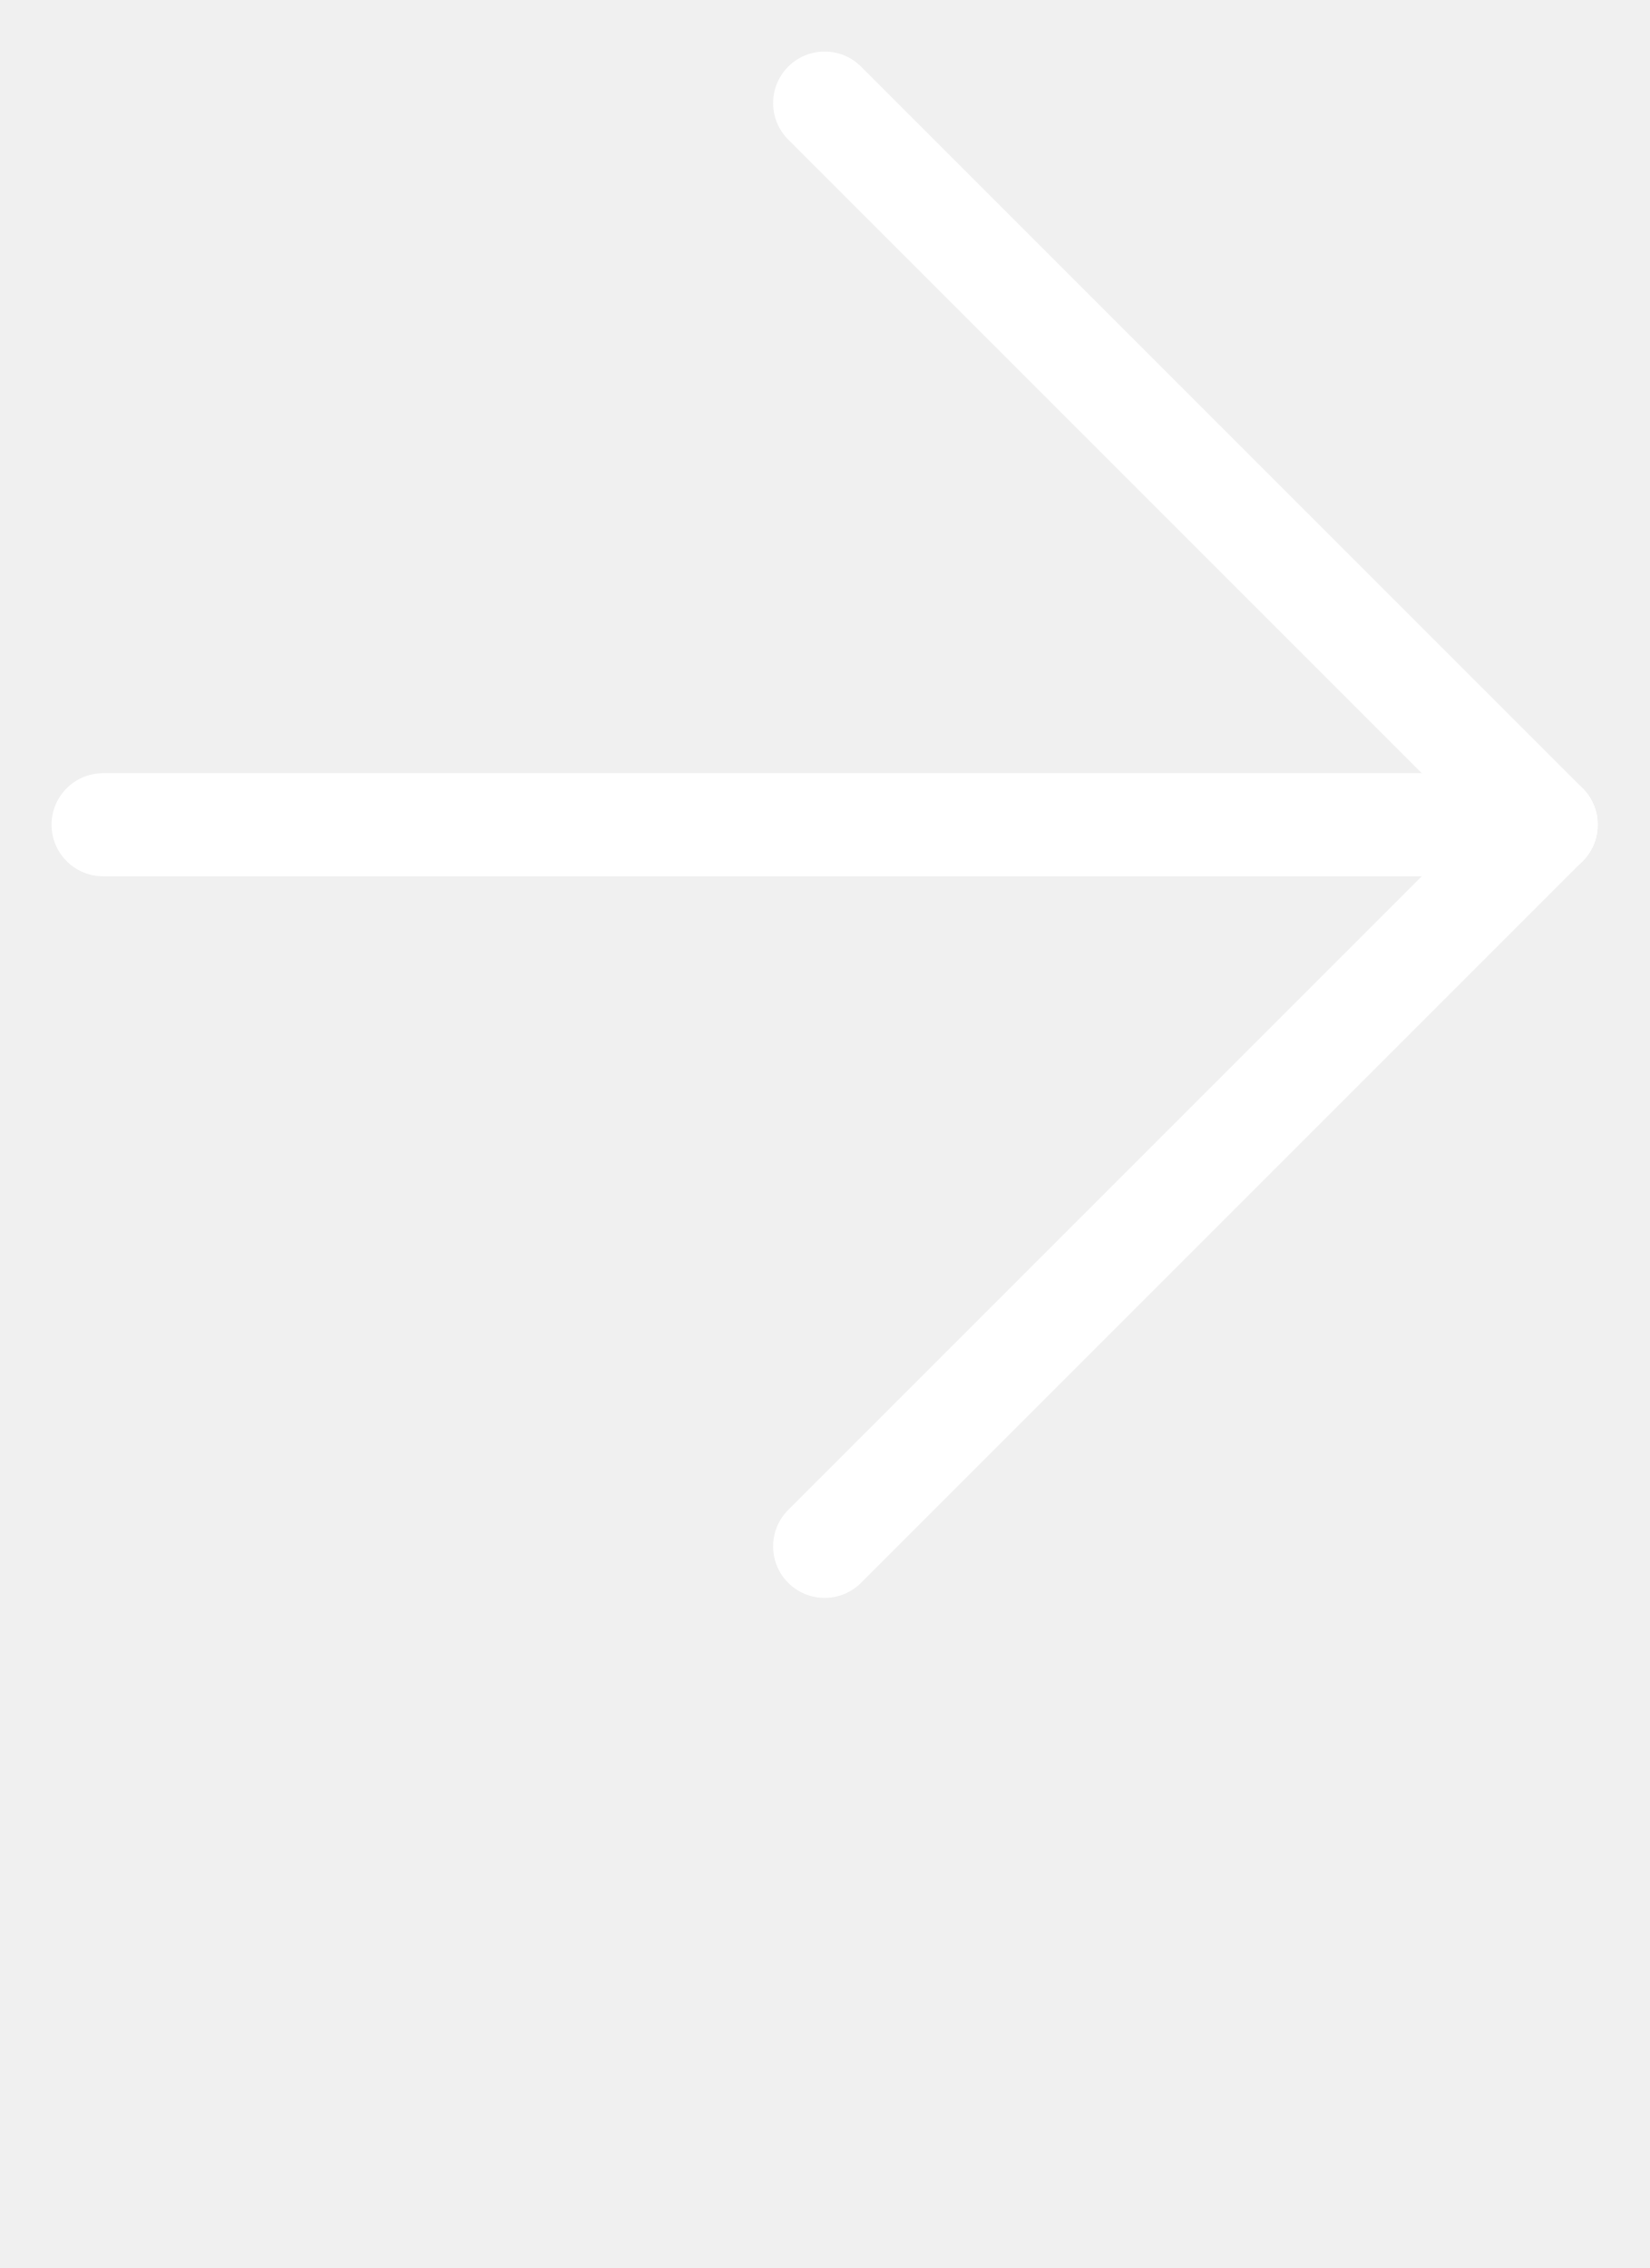
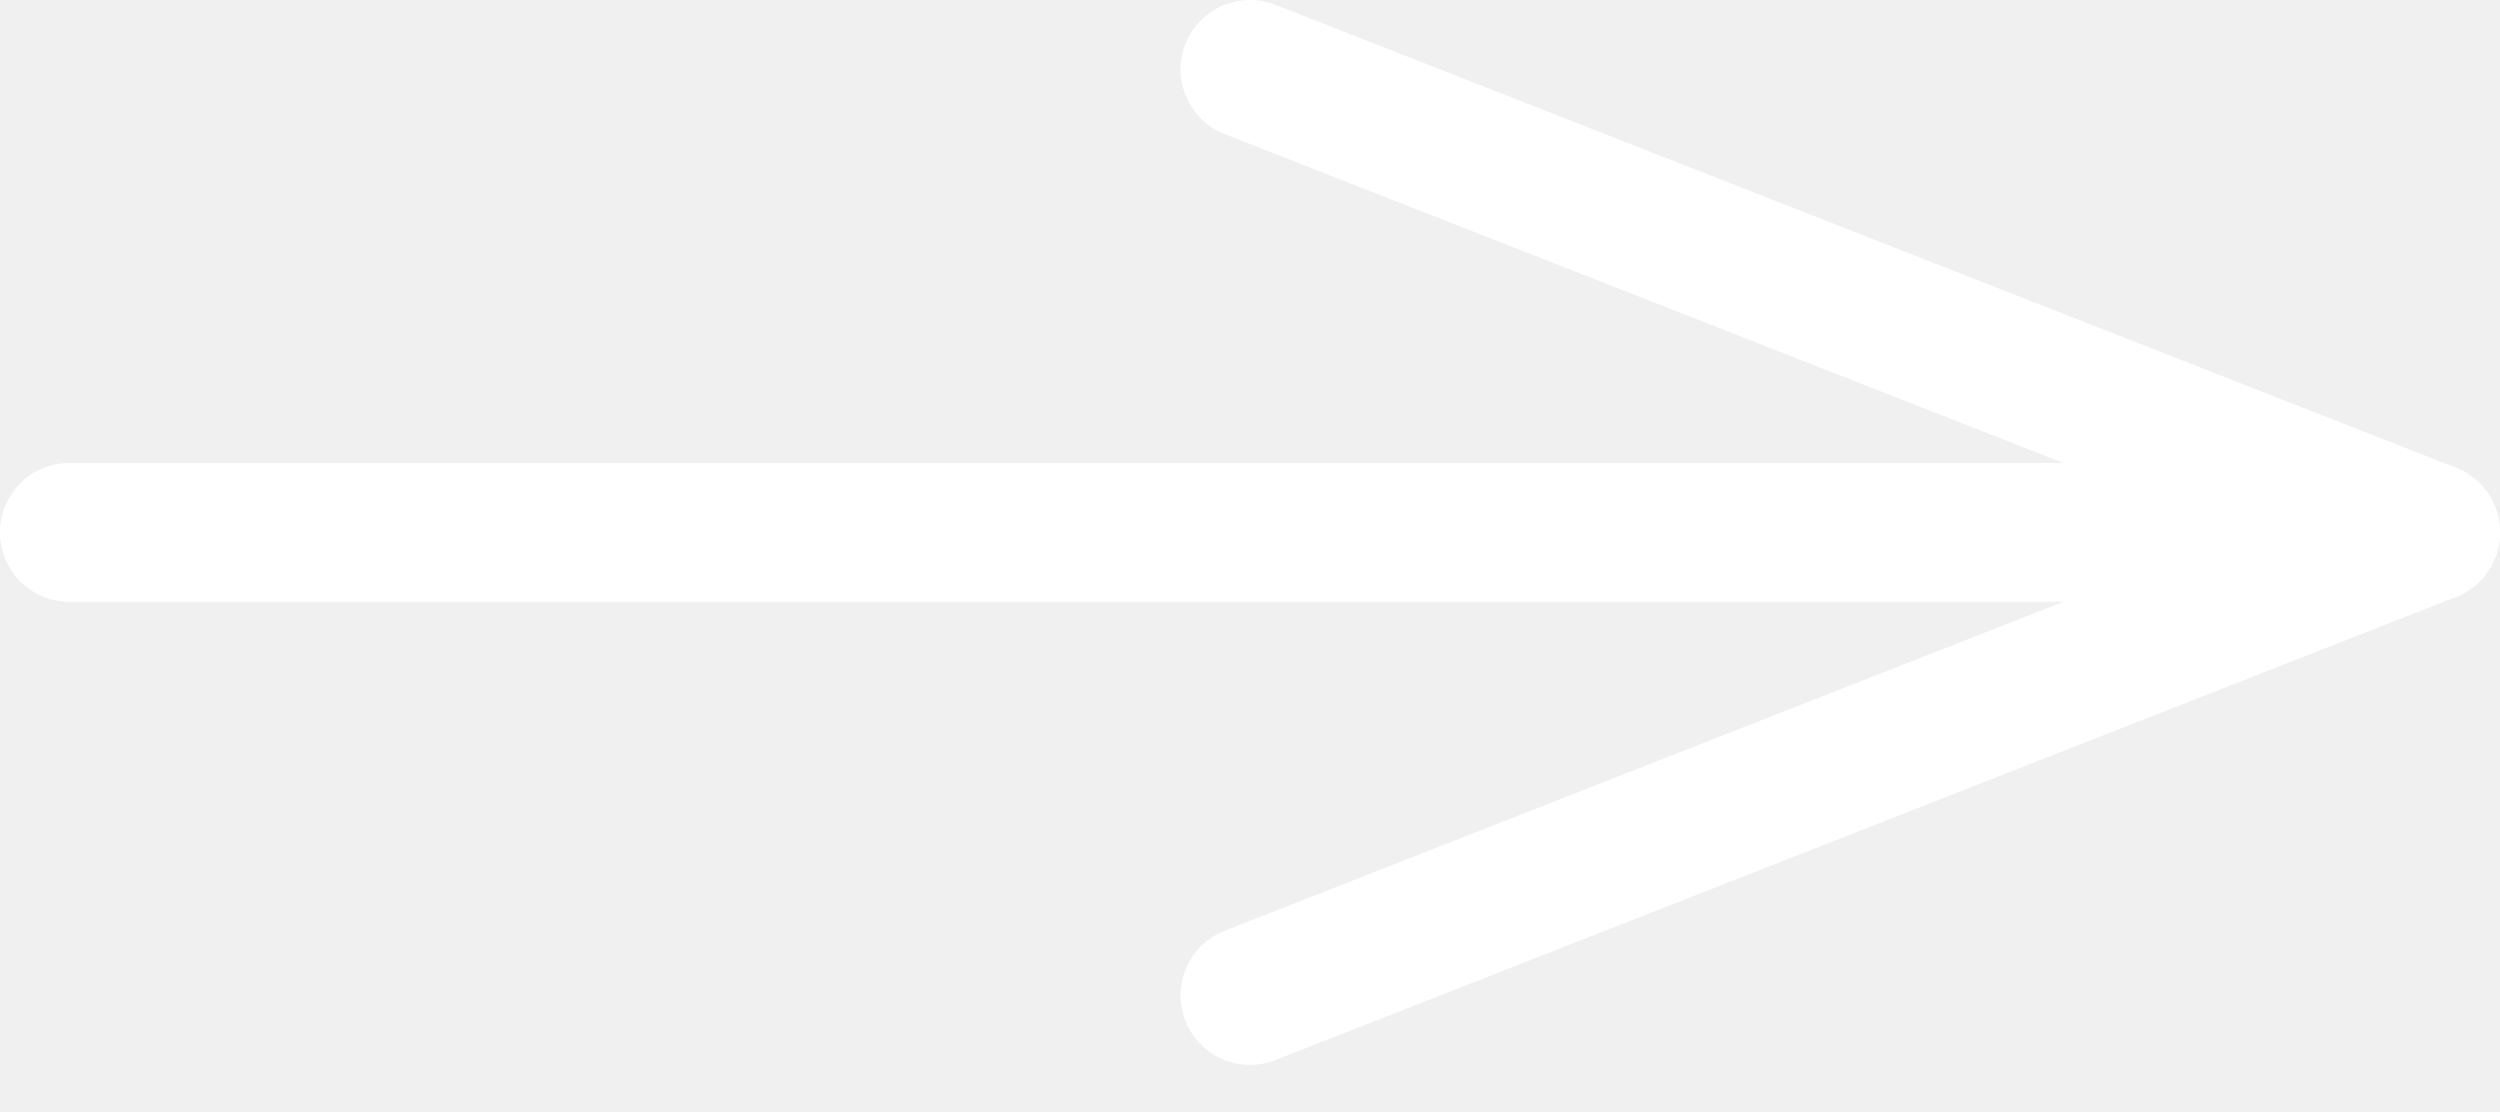
- <svg xmlns="http://www.w3.org/2000/svg" width="16" height="22" viewBox="0 0 16 22" fill="none">
-   <path d="M1 8H15" stroke="white" stroke-linecap="round" stroke-linejoin="round" />
-   <path d="M8 1L15 8L8 15" stroke="white" stroke-linecap="round" stroke-linejoin="round" />
+ <svg xmlns="http://www.w3.org/2000/svg" width="18" height="8" viewBox="0 0 18 8" fill="none">
+   <path d="M0.5 3.833H17.5" stroke="white" stroke-linecap="round" stroke-linejoin="round" />
+   <path d="M9 0.5L17.5 3.833L9 7.167" stroke="white" stroke-linecap="round" stroke-linejoin="round" />
</svg>
